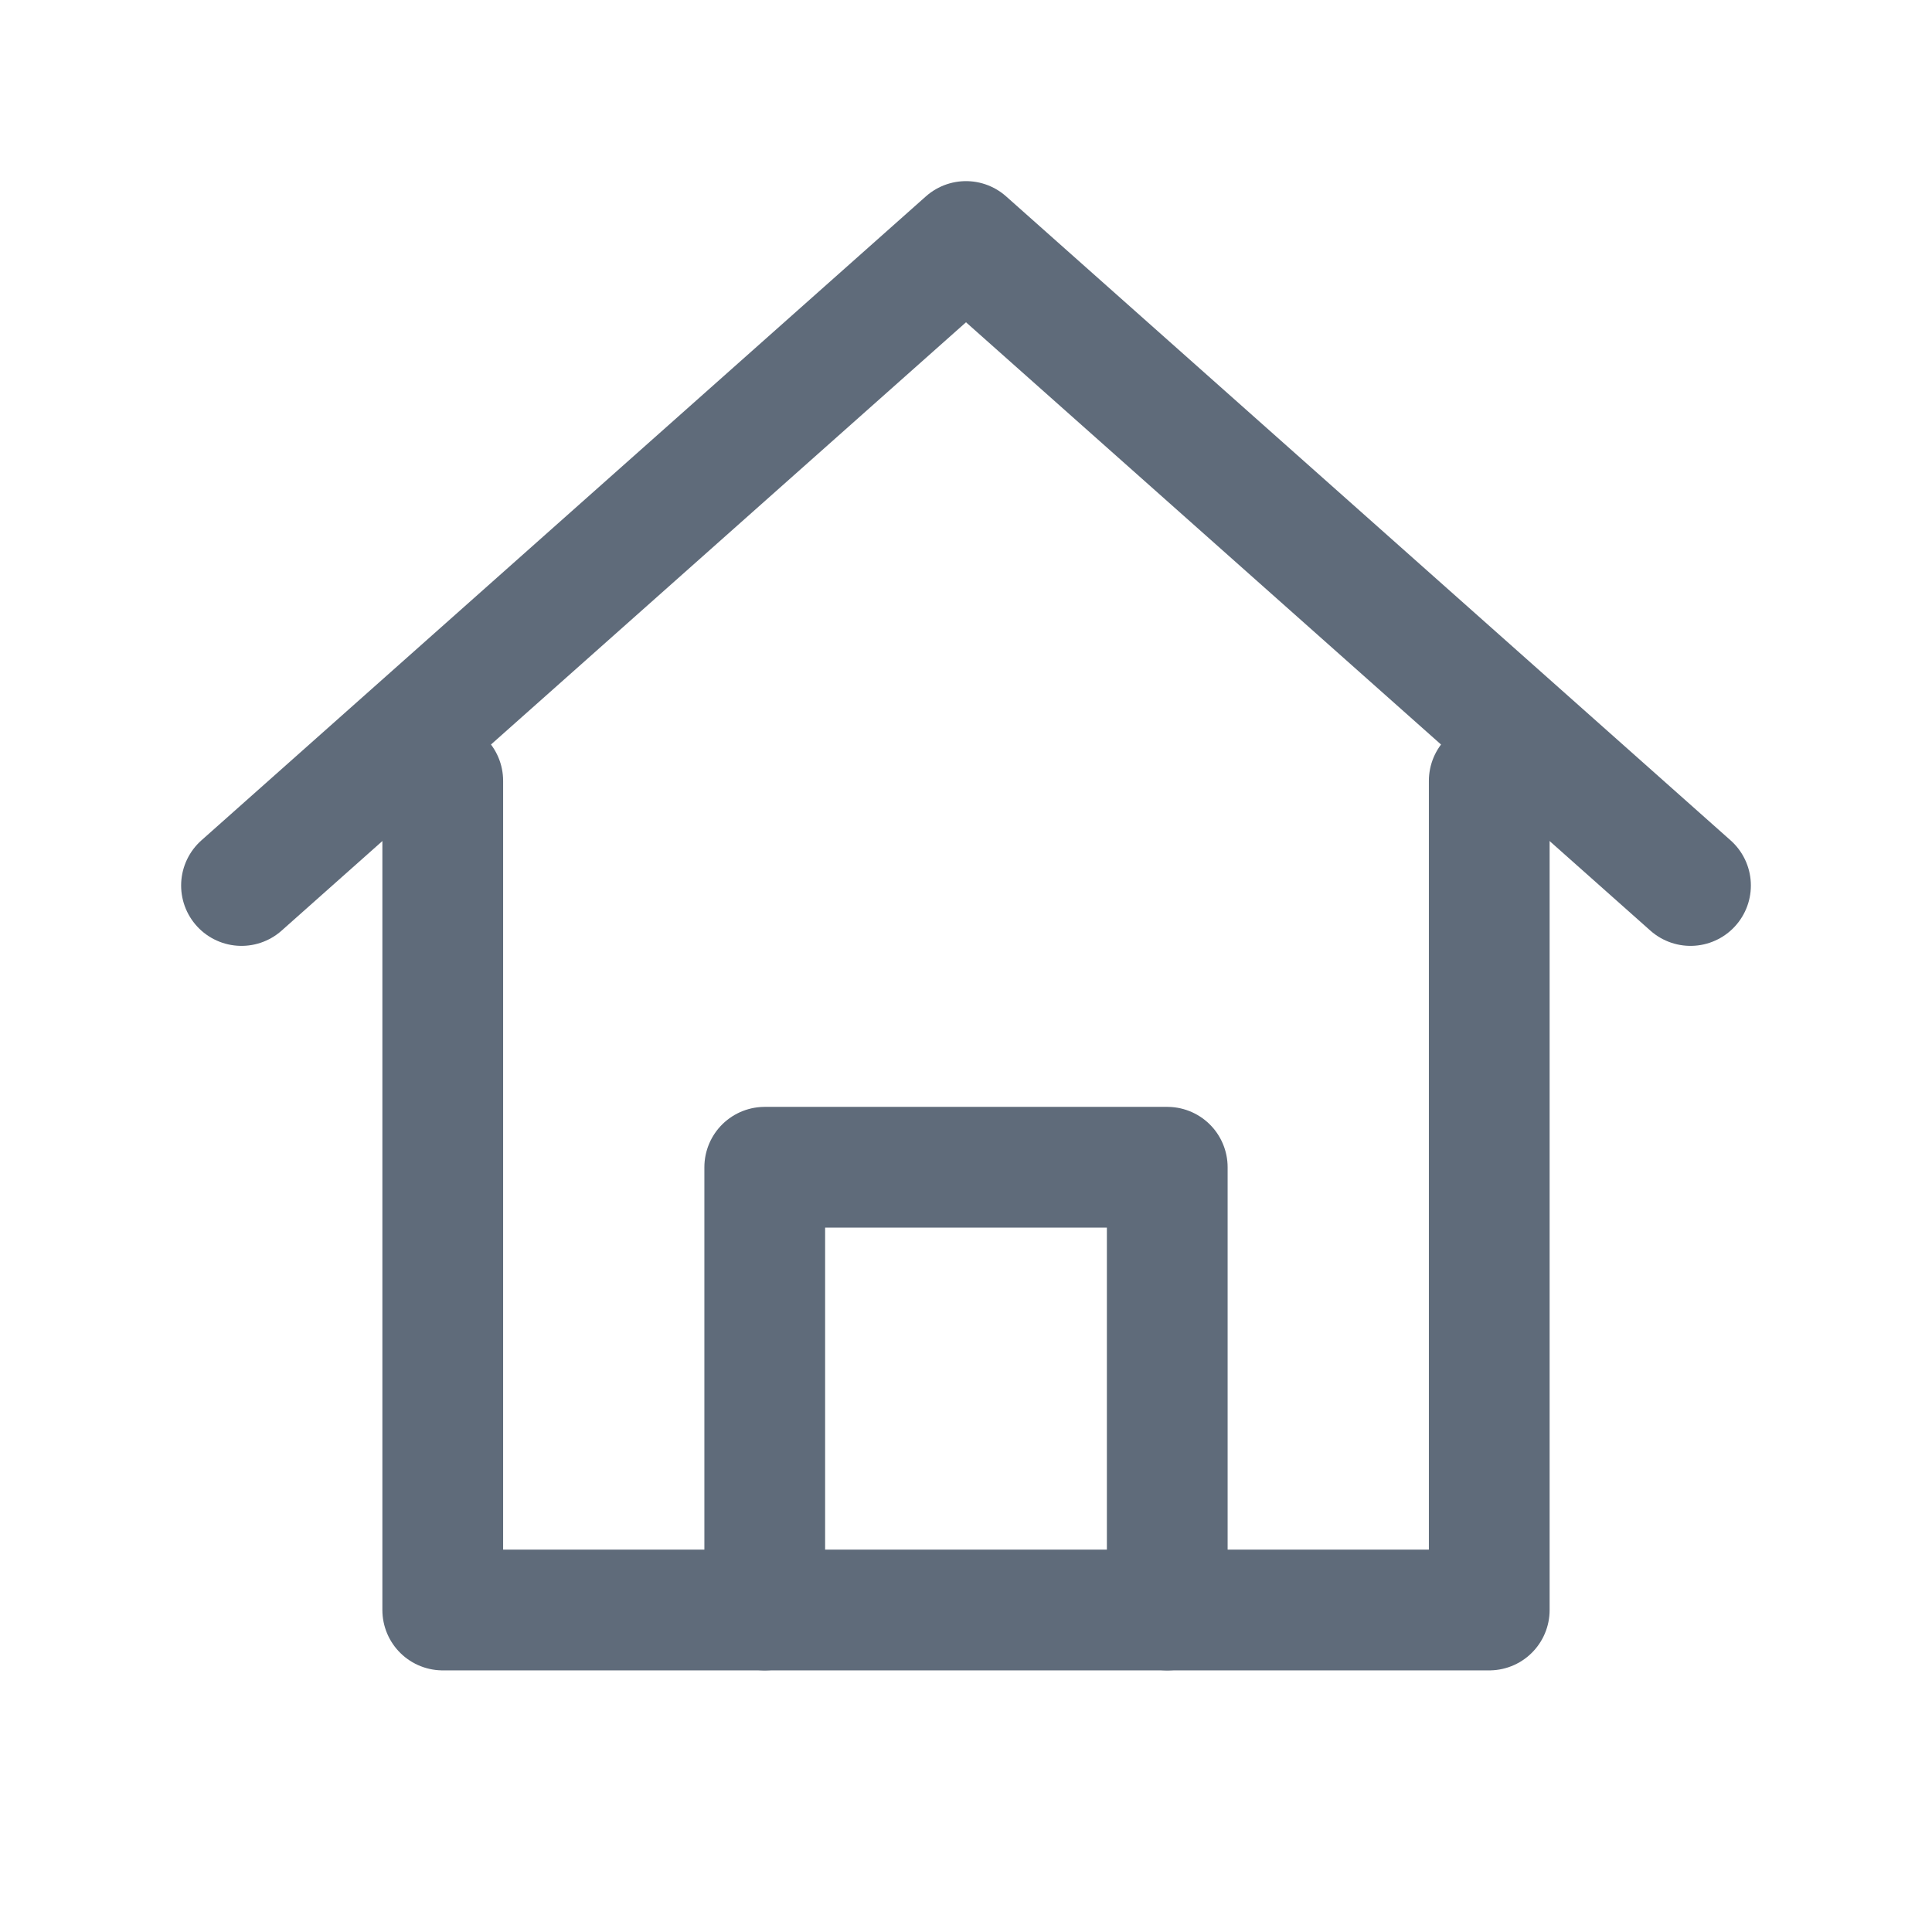
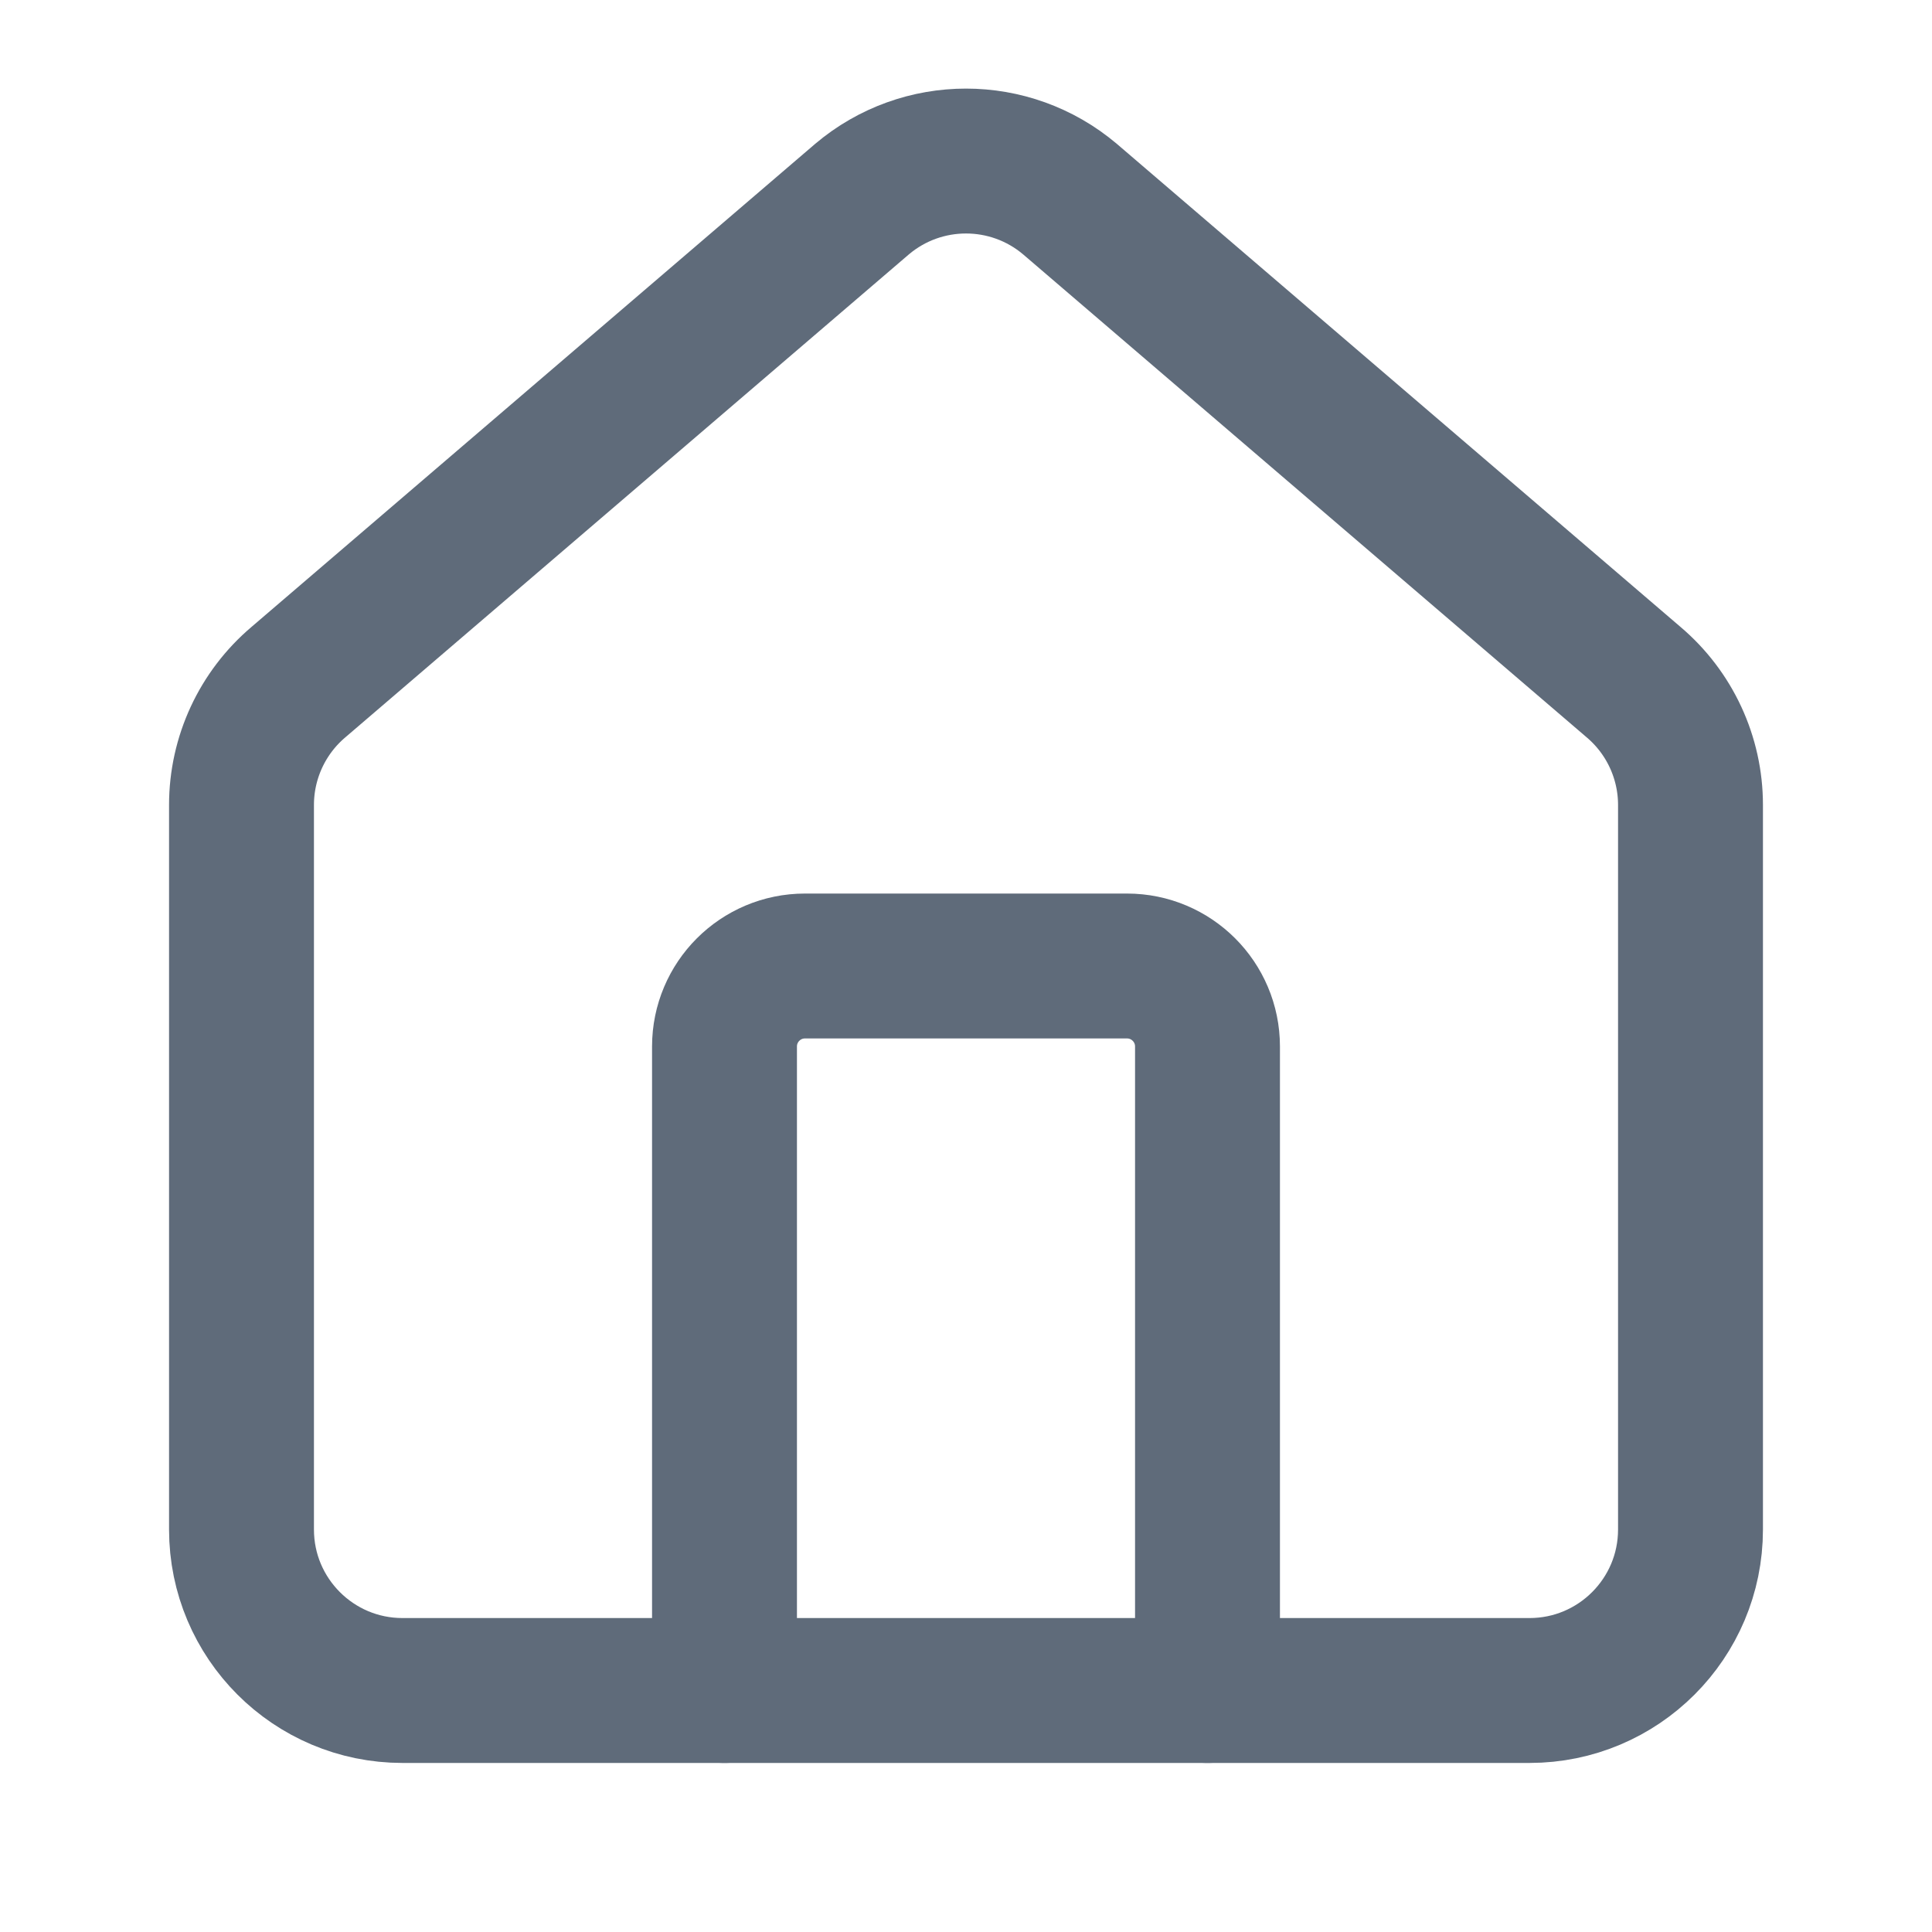
- <svg xmlns="http://www.w3.org/2000/svg" viewBox="0 0 24 24" fill="none" stroke="#5f6b7a" stroke-width="1.5" stroke-linecap="round" stroke-linejoin="round">
-   <path d="M3 11L12 3l9 8" />
-   <path d="M5.5 9.7V20h13V9.7" />
-   <path d="M9.5 20v-5.5h5V20" />
+ <svg xmlns="http://www.w3.org/2000/svg" class="lucide lucide-house" width="24" height="24" viewBox="0 0 24 24" fill="none" stroke="#5f6b7a" stroke-width="1.8" stroke-linecap="round" stroke-linejoin="round">
+   <path d="M15 21v-8a1 1 0 0 0-1-1h-4a1 1 0 0 0-1 1v8" />
+   <path d="M3 10a2 2 0 0 1 .709-1.528l7-5.999a2 2 0 0 1 2.582 0l7 5.999A2 2 0 0 1 21 10v9a2 2 0 0 1-2 2H5a2 2 0 0 1-2-2z" />
</svg>
